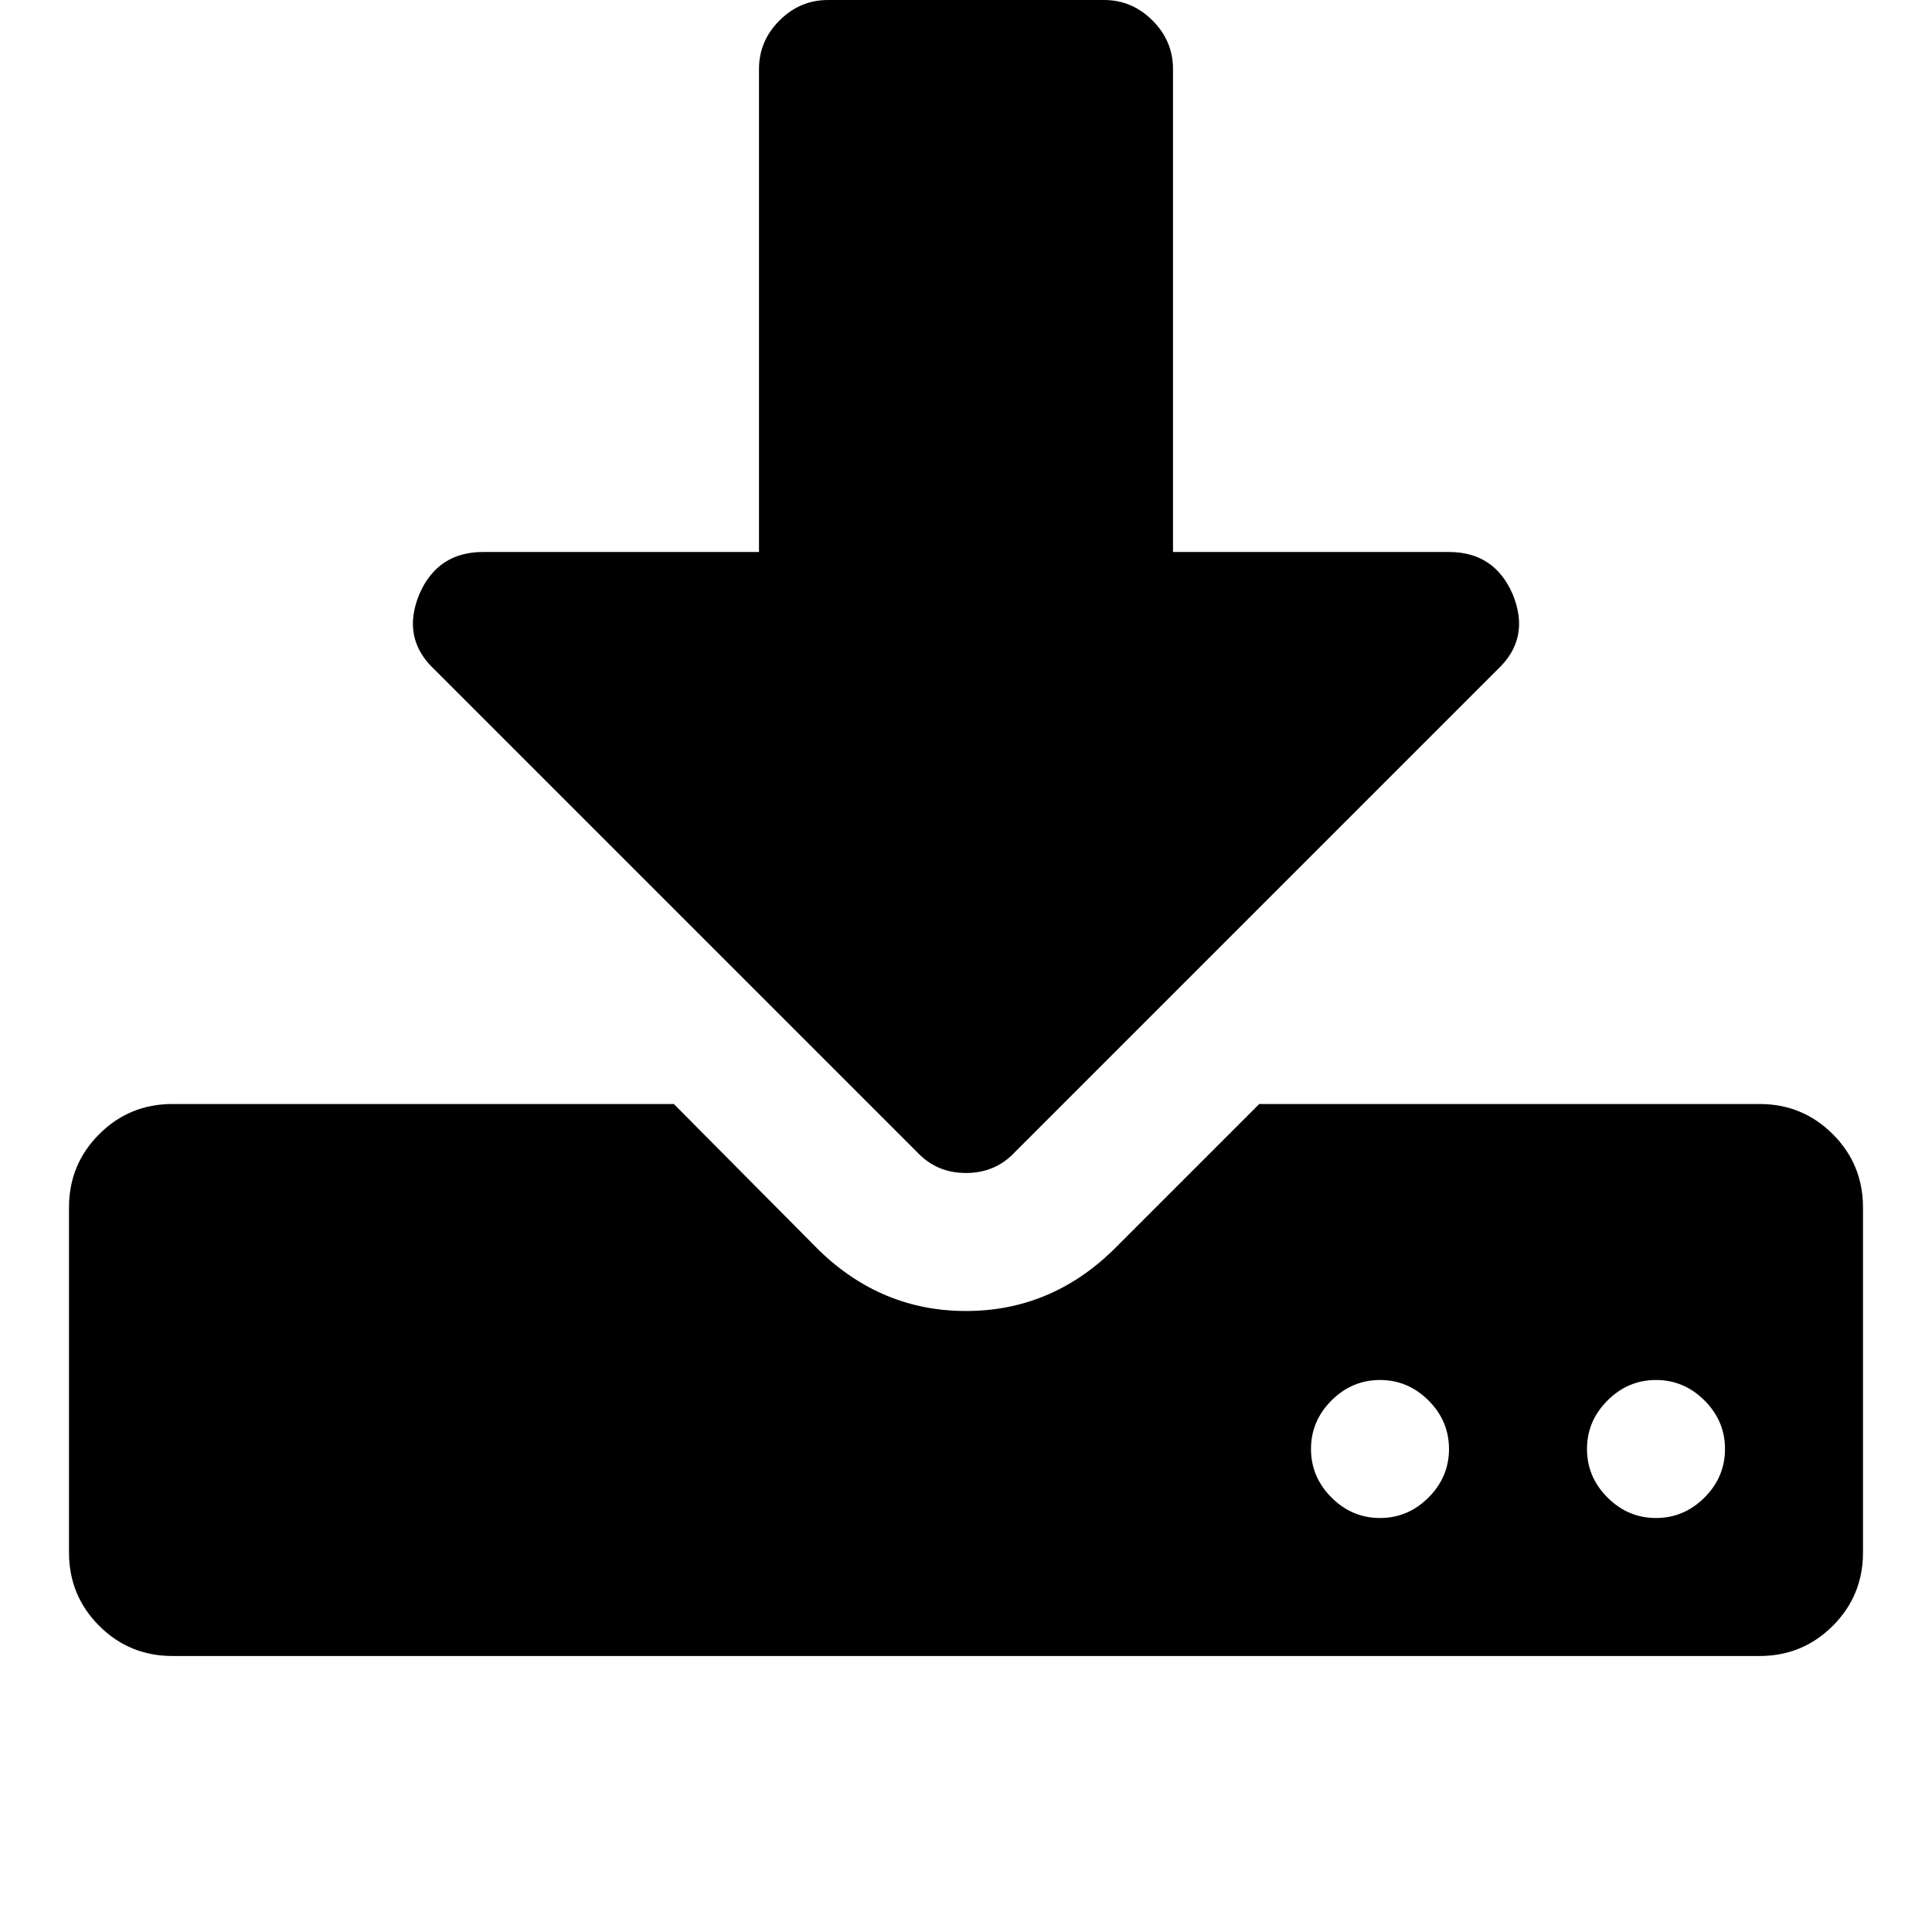
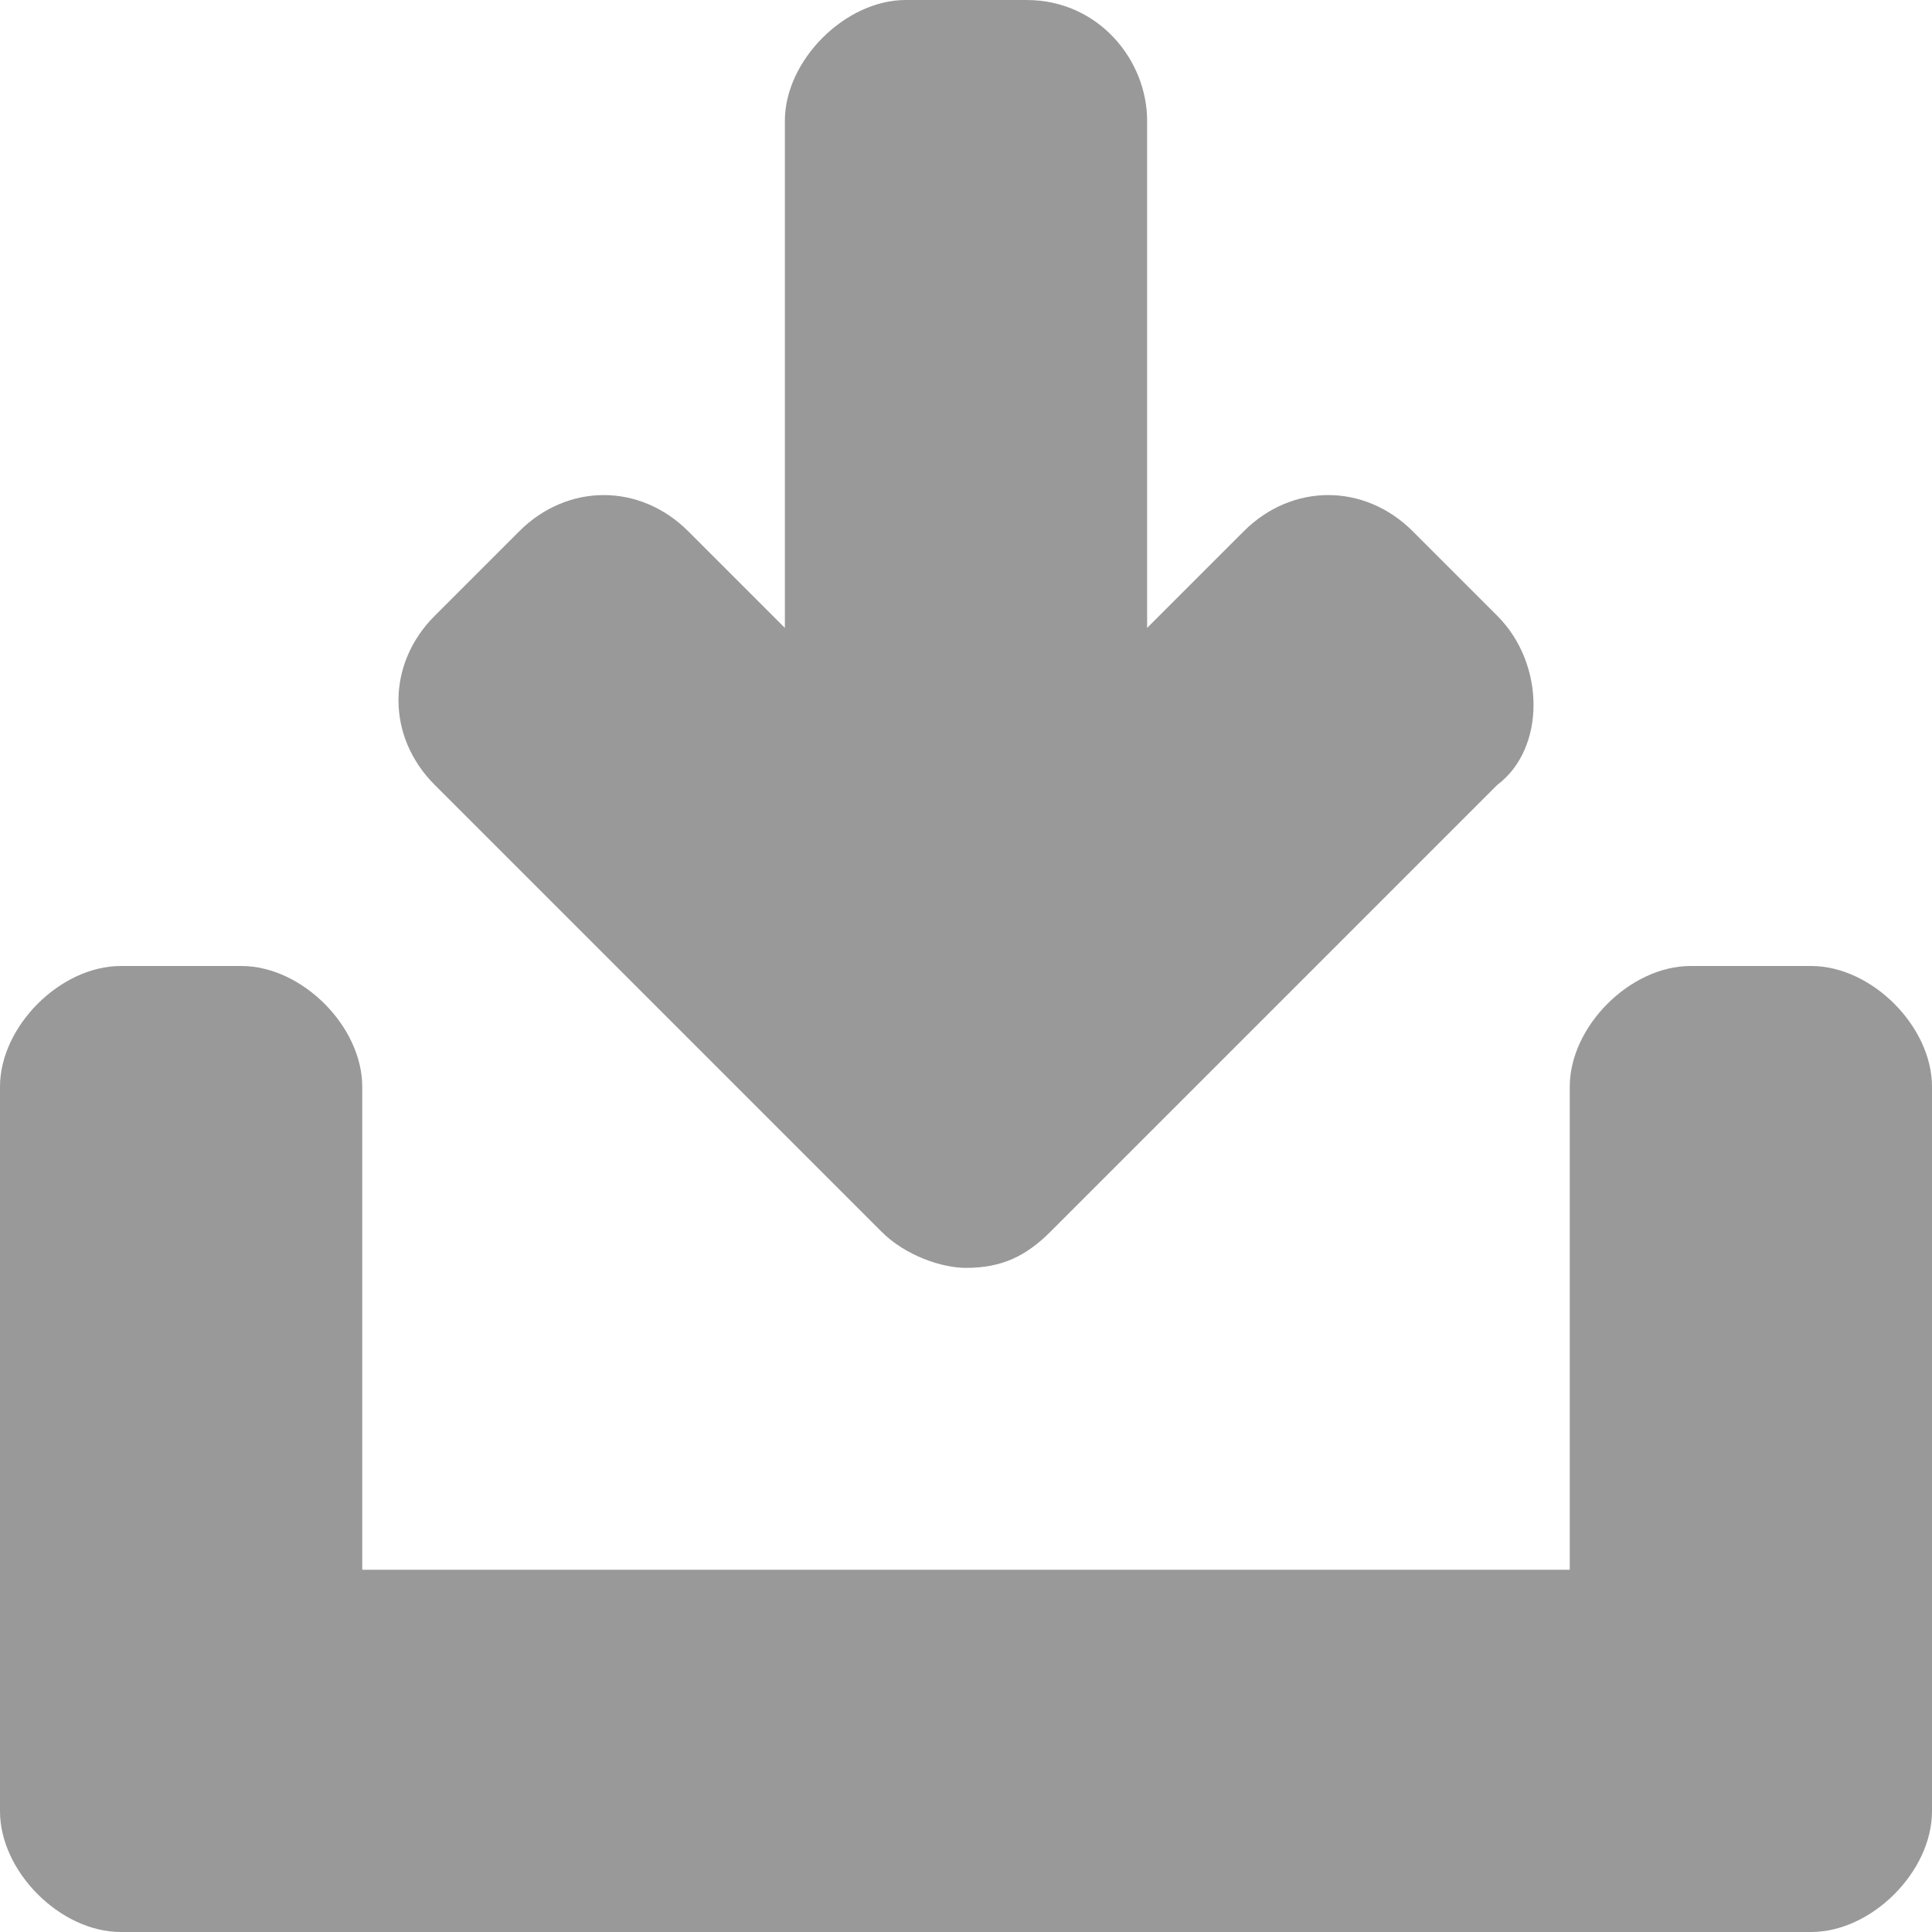
- <svg xmlns="http://www.w3.org/2000/svg" width="1792" height="1792" viewBox="0 0 1792 1792" preserveAspectRatio="xMinYMid meet">
-   <path d="M1344 1344q0-26-19-45t-45-19-45 19-19 45 19 45 45 19 45-19 19-45zm256 0q0-26-19-45t-45-19-45 19-19 45 19 45 45 19 45-19 19-45zm128-224v320q0 40-28 68t-68 28h-1472q-40 0-68-28t-28-68v-320q0-40 28-68t68-28h465l135 136q58 56 136 56t136-56l136-136h464q40 0 68 28t28 68zm-325-569q17 41-14 70l-448 448q-18 19-45 19t-45-19l-448-448q-31-29-14-70 17-39 59-39h256v-448q0-26 19-45t45-19h256q26 0 45 19t19 45v448h256q42 0 59 39z" />
+ <svg xmlns="http://www.w3.org/2000/svg" width="16" height="16" viewBox="0 0 16 16" preserveAspectRatio="xMinYMid meet" overflow="visible">
+   <path d="M16 9v6c0 .5-.5 1-1 1H1c-.5 0-1-.5-1-1V9c0-.5.5-1 1-1h1c.5 0 1 .5 1 1v4h10V9c0-.5.5-1 1-1h1c.5 0 1 .5 1 1zm-3.6-3.9l-.7-.7c-.4-.4-1-.4-1.4 0l-.8.8V1c0-.5-.4-1-1-1h-1c-.5 0-1 .5-1 1v4.2l-.8-.8c-.4-.4-1-.4-1.4 0l-.7.7c-.4.4-.4 1 0 1.4l3.7 3.7c.2.2.5.3.7.3.3 0 .5-.1.7-.3l3.7-3.7c.4-.3.4-1 0-1.4z" fill="#999" />
</svg>
